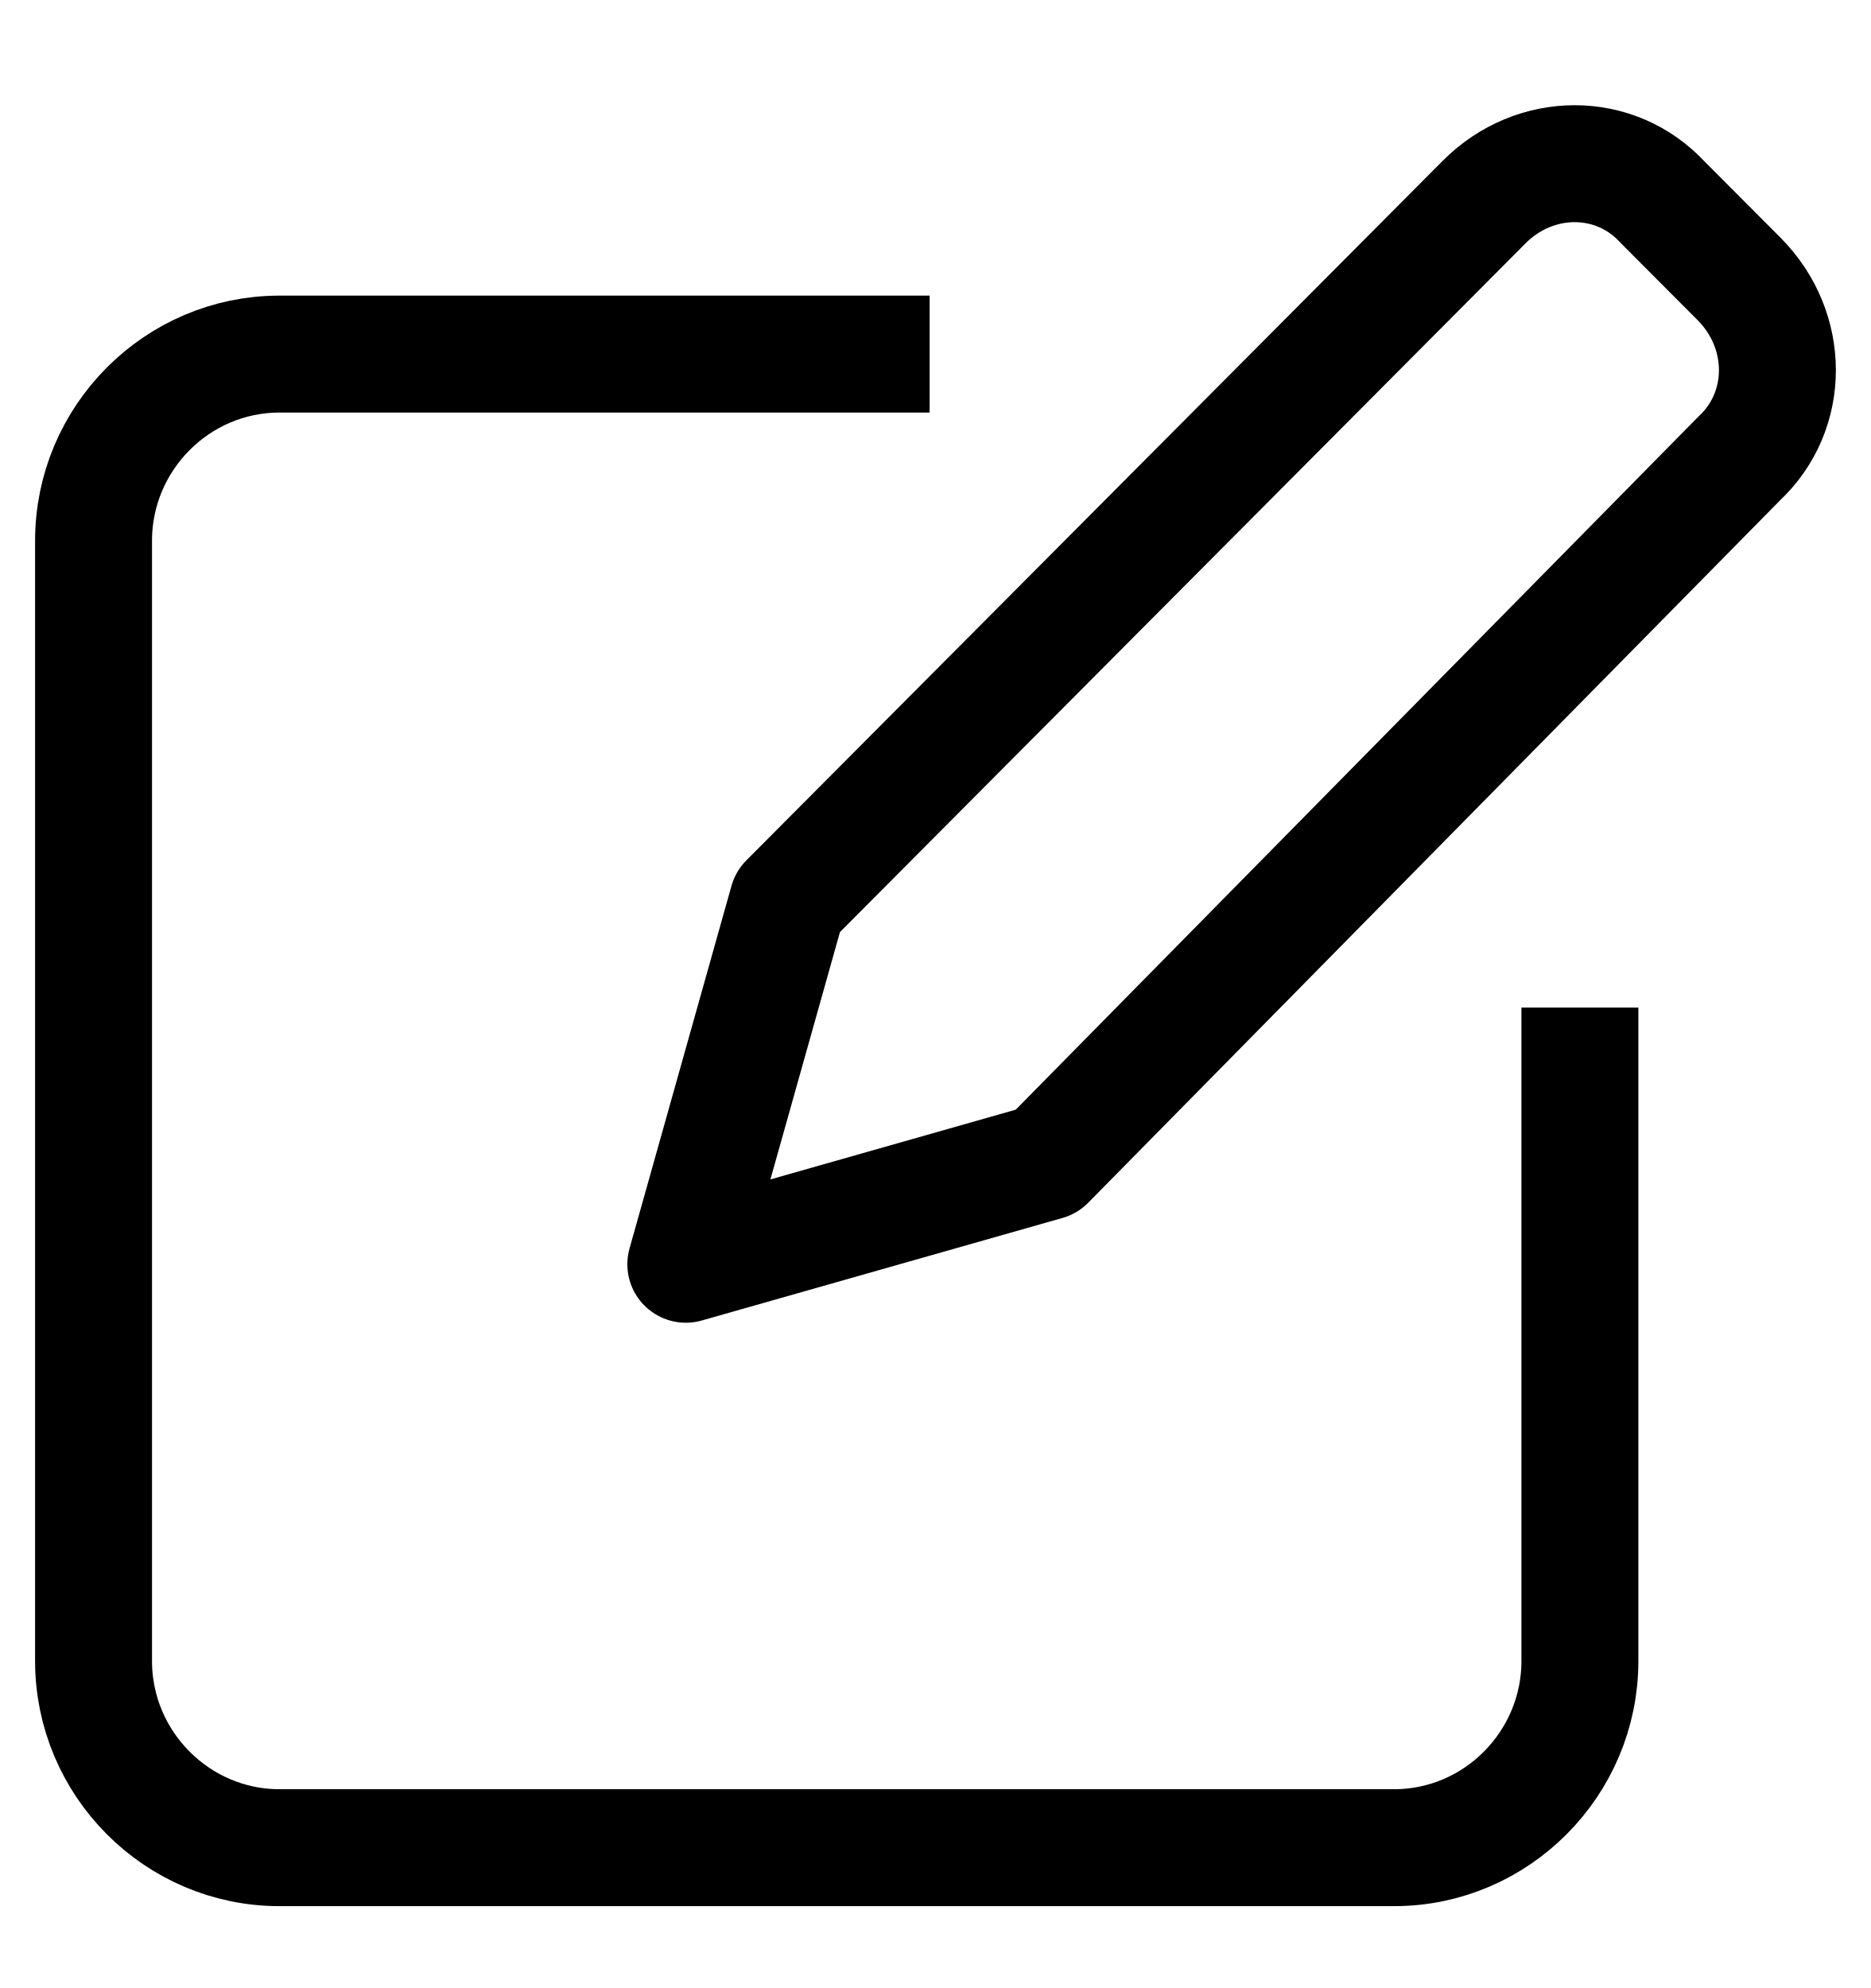
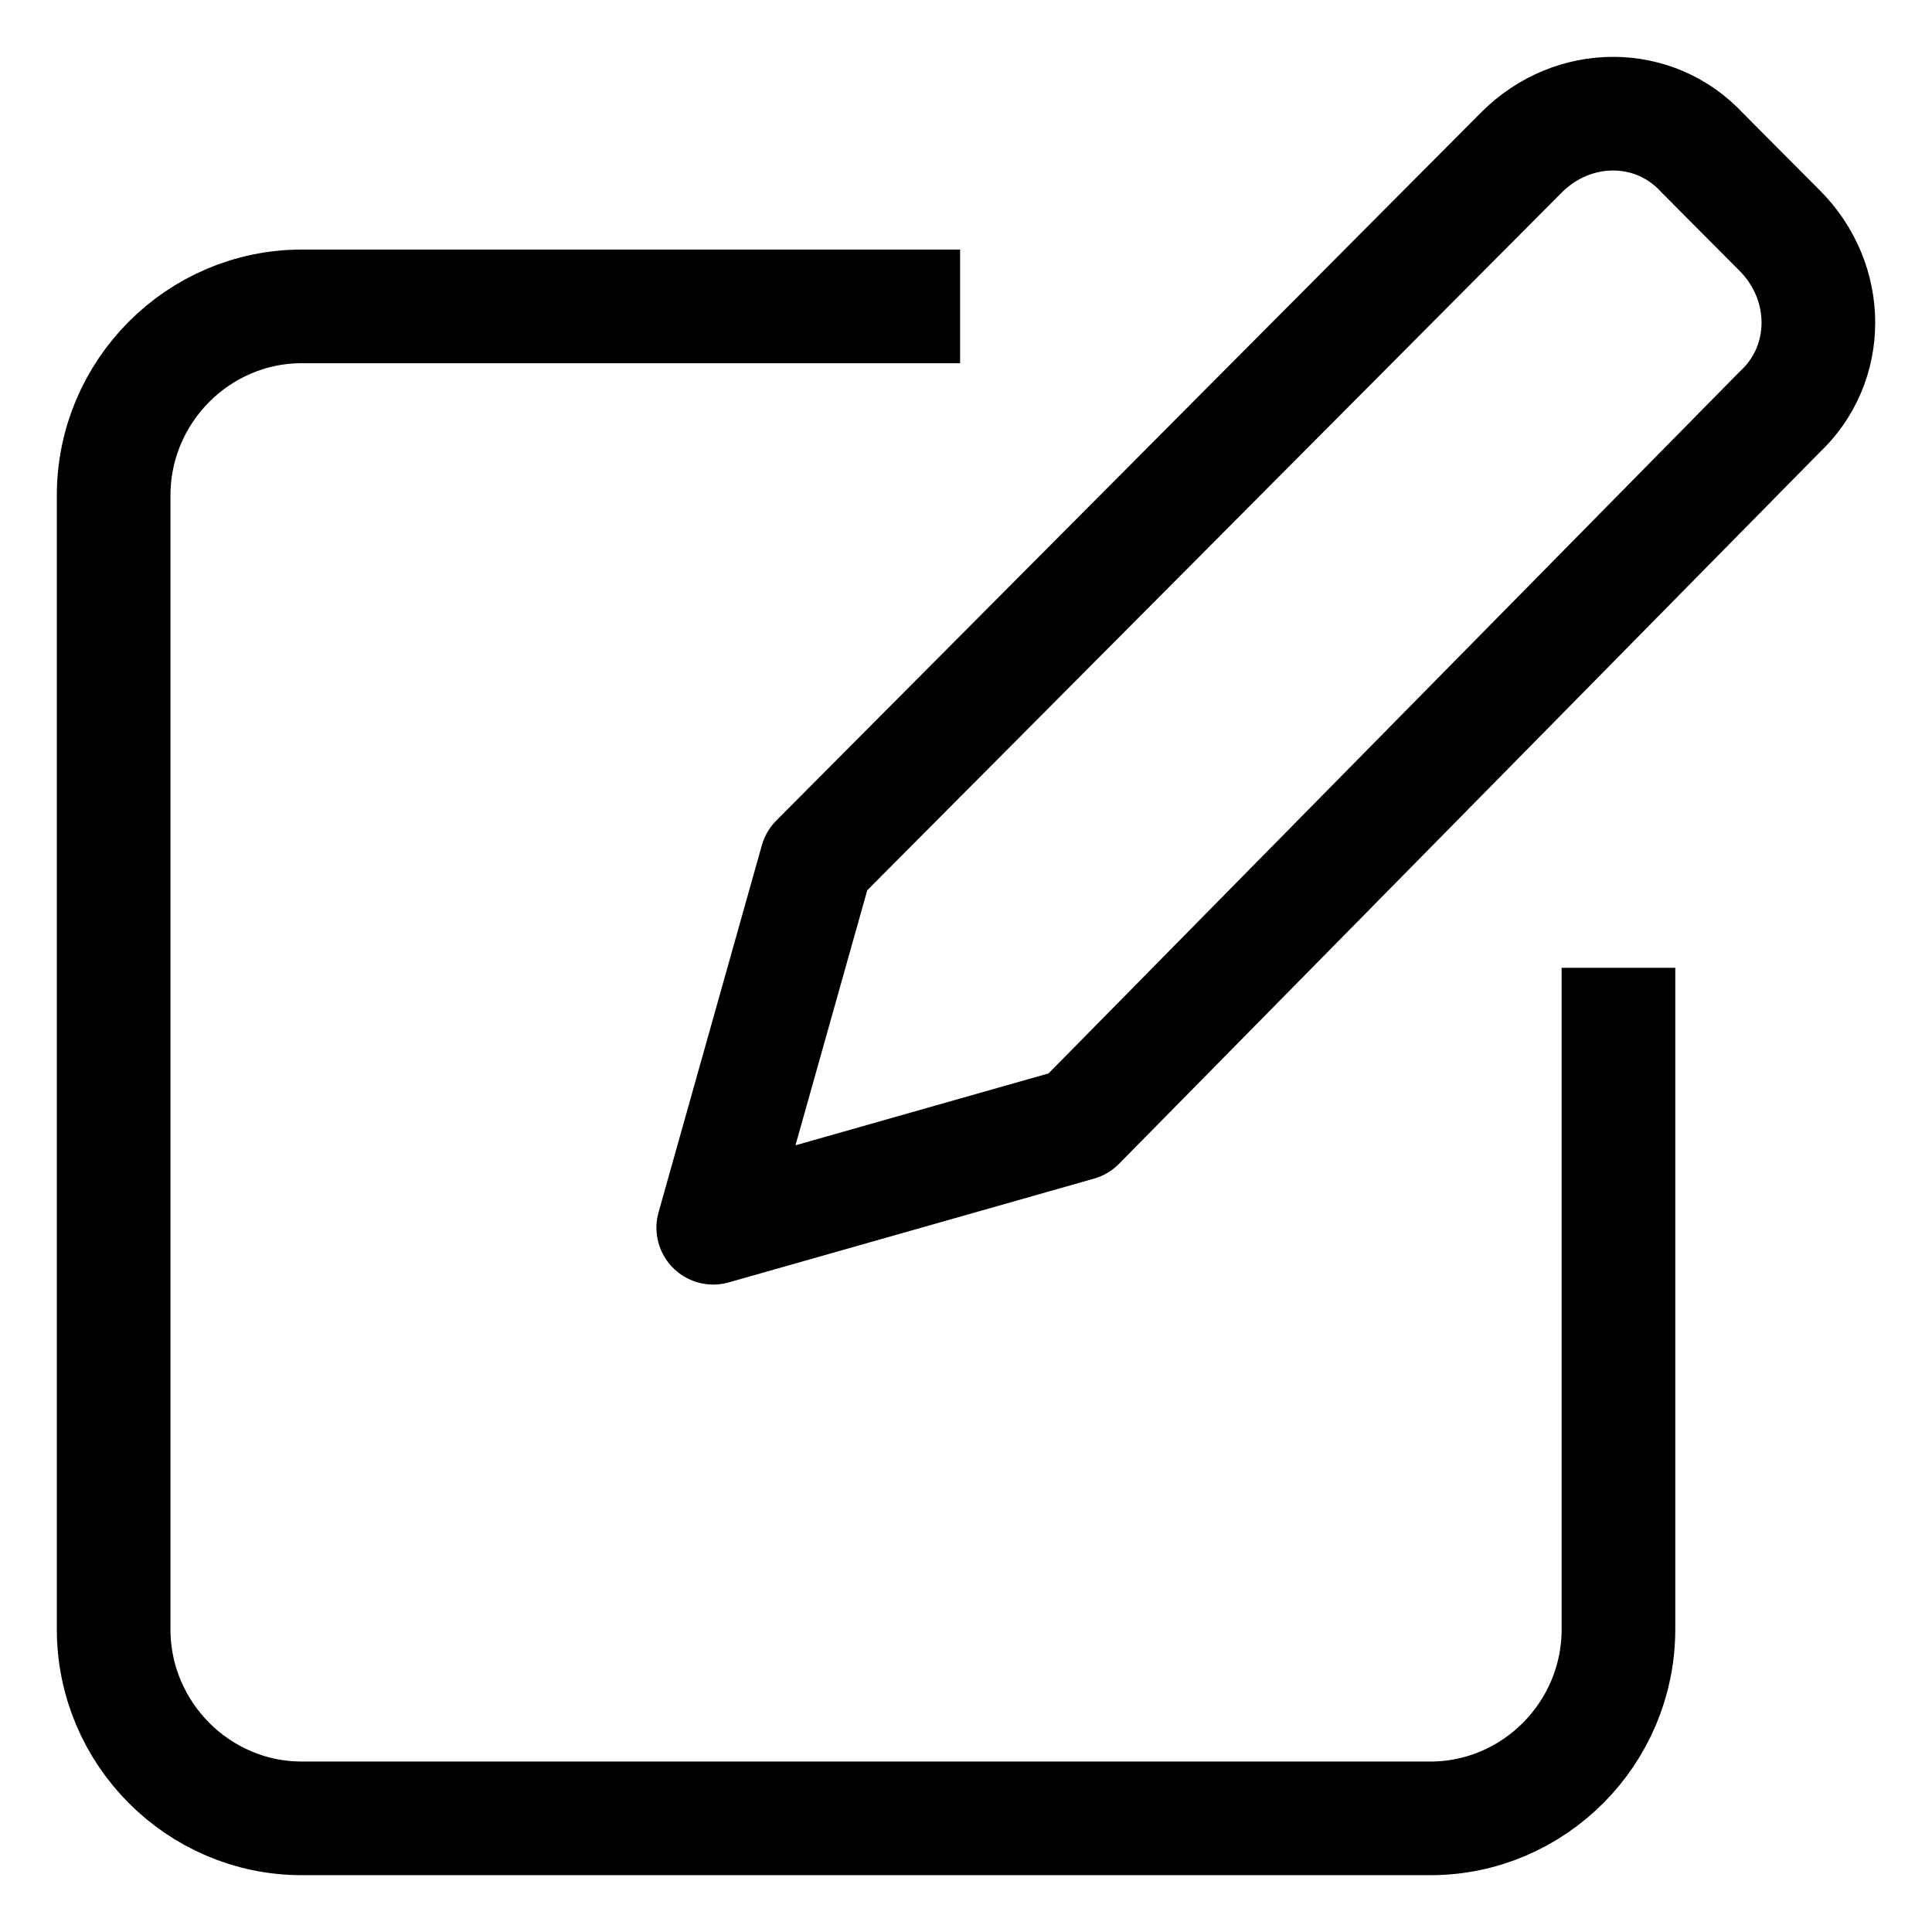
- <svg xmlns="http://www.w3.org/2000/svg" width="16" height="17" viewBox="0 0 16 17" fill="none">
-   <path d="M7.95 3.028H2.389C1.515 3.028 0.8 3.746 0.8 4.624V14.204C0.8 15.082 1.515 15.8 2.389 15.8H11.923C12.796 15.8 13.511 15.082 13.511 14.204V8.616" stroke="black" stroke-miterlimit="10" stroke-linejoin="round" />
-   <path d="M8.95 9.934L5.865 10.811L6.737 7.71L12.691 1.729C13.127 1.29 13.813 1.29 14.218 1.729L14.873 2.386C15.309 2.825 15.309 3.514 14.873 3.921L8.95 9.934Z" stroke="black" stroke-miterlimit="10" stroke-linejoin="round" />
+ <svg xmlns="http://www.w3.org/2000/svg" width="17" height="17" viewBox="0 0 17 17" fill="none">
+   <path d="M8.448 2.696H2.655C1.745 2.696 1 3.444 1 4.359V14.337C1 15.252 1.745 16 2.655 16H12.586C13.497 16 14.241 15.252 14.241 14.337V8.516" stroke="black" stroke-miterlimit="10" stroke-linejoin="round" />
+   <path d="M9.49 9.89L6.276 10.803L7.185 7.573L13.386 1.343C13.841 0.886 14.555 0.886 14.977 1.343L15.659 2.028C16.114 2.484 16.114 3.202 15.659 3.626L9.49 9.89Z" stroke="black" stroke-miterlimit="10" stroke-linejoin="round" />
</svg>
